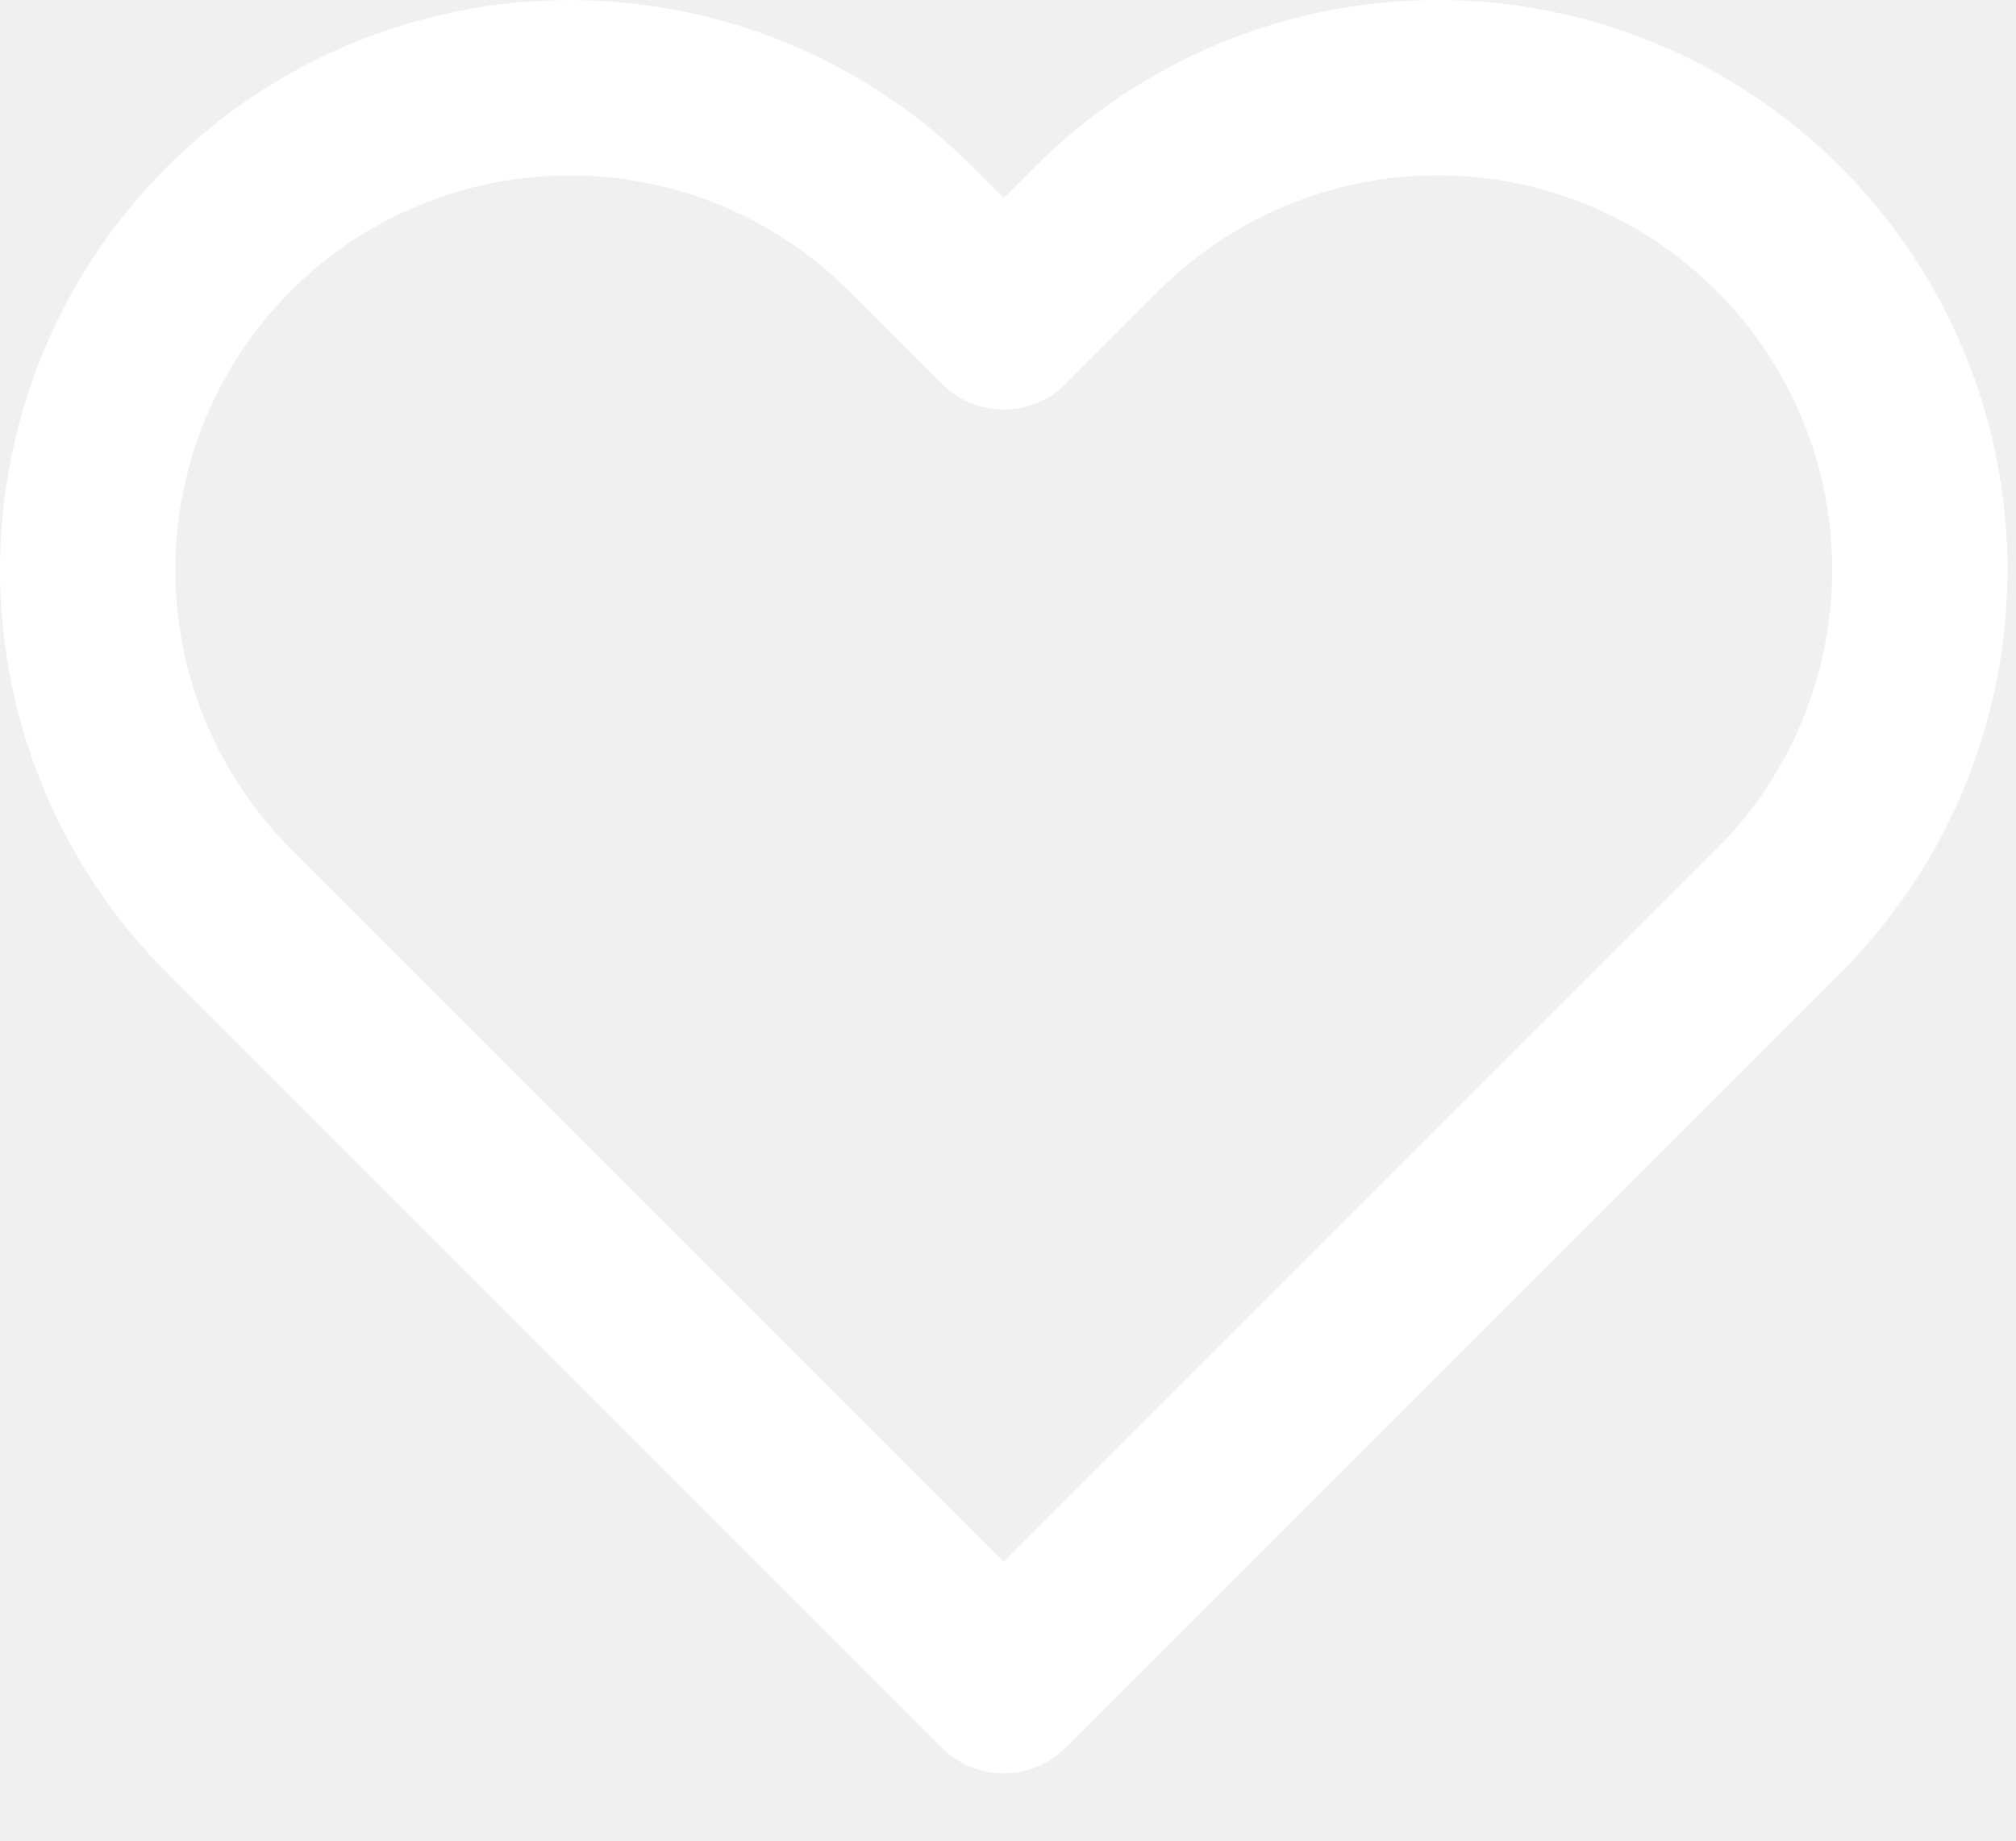
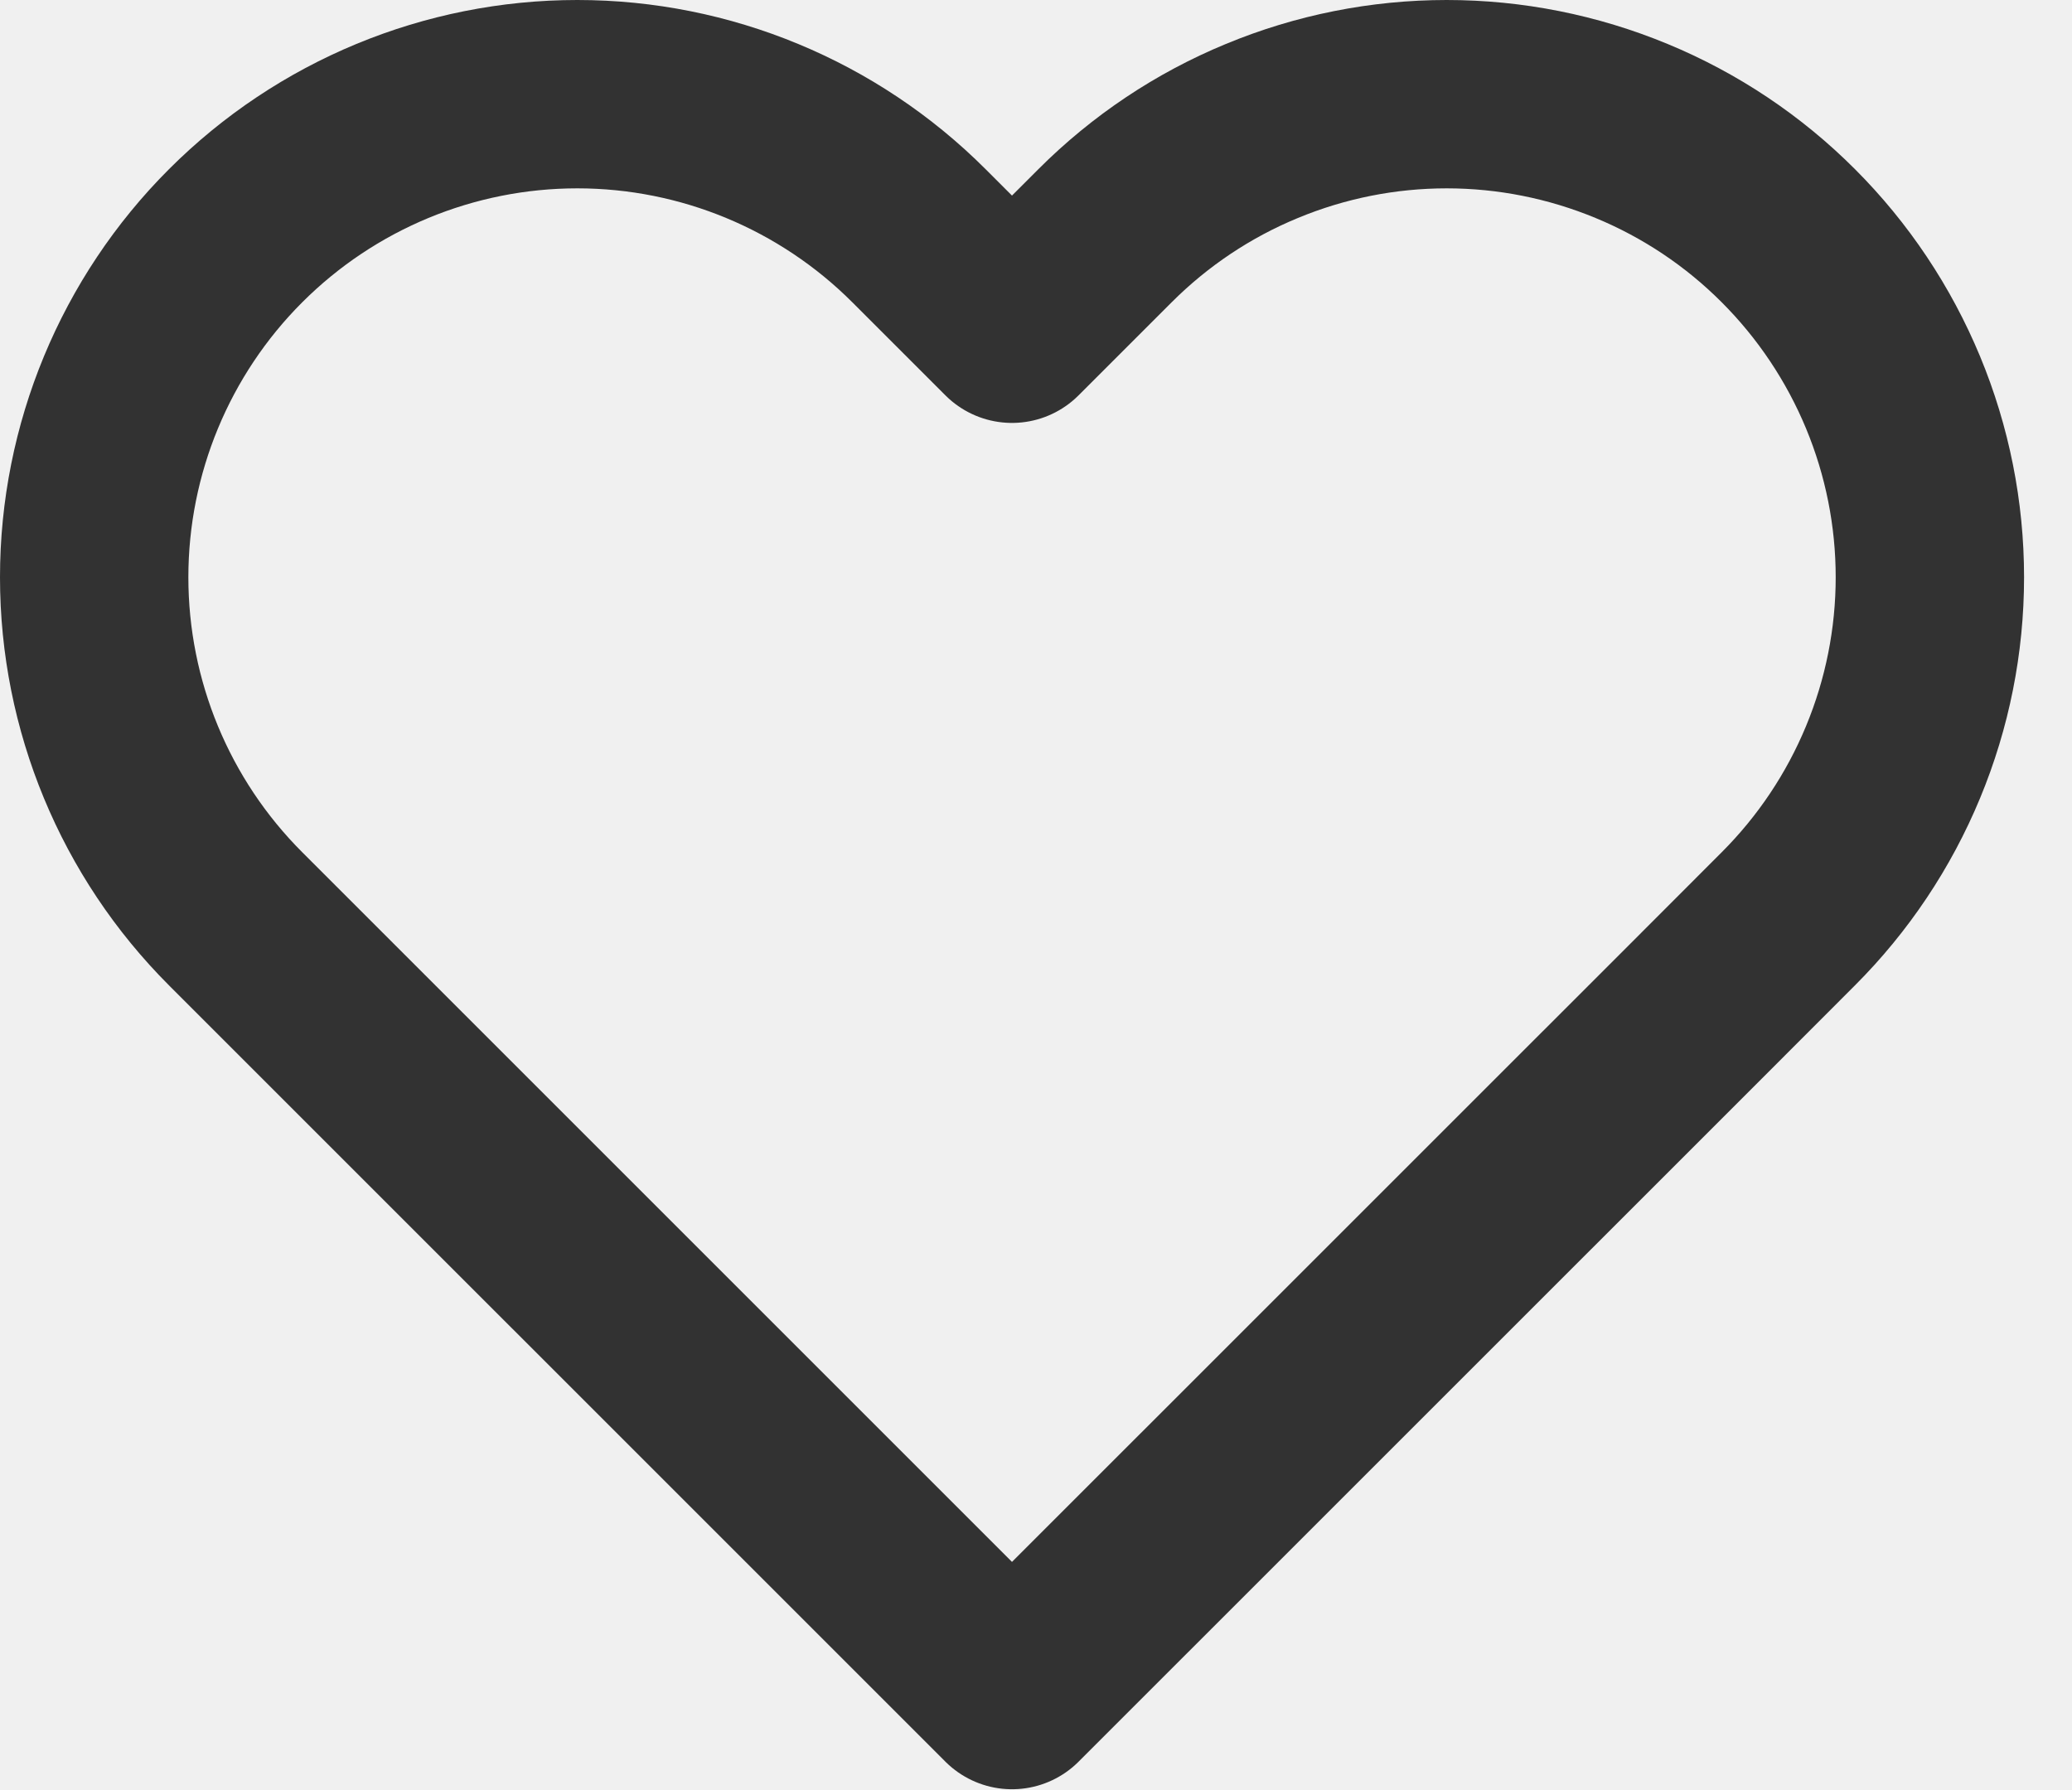
- <svg xmlns="http://www.w3.org/2000/svg" width="23" height="21" viewBox="0 0 23 21" fill="none">
-   <path d="M20.291 2.612C19.78 2.101 19.174 1.695 18.507 1.419C17.839 1.142 17.124 1 16.401 1C15.679 1 14.963 1.142 14.296 1.419C13.629 1.695 13.022 2.101 12.511 2.612L11.451 3.672L10.391 2.612C9.36 1.58 7.96 1.001 6.501 1.001C5.042 1.001 3.643 1.58 2.611 2.612C1.58 3.644 1 5.043 1 6.502C1 7.961 1.58 9.36 2.611 10.392L3.671 11.452L11.451 19.232L19.231 11.452L20.291 10.392C20.802 9.881 21.208 9.275 21.484 8.607C21.761 7.94 21.903 7.224 21.903 6.502C21.903 5.779 21.761 5.064 21.484 4.396C21.208 3.729 20.802 3.123 20.291 2.612Z" stroke="white" stroke-width="2" stroke-linecap="round" stroke-linejoin="round" />
+ <svg xmlns="http://www.w3.org/2000/svg" width="22" height="19" viewBox="0 0 22 19" fill="none">
+   <path d="M18.988 2.503C18.512 2.026 17.946 1.648 17.324 1.391C16.701 1.133 16.034 1 15.361 1C14.687 1 14.02 1.133 13.398 1.391C12.775 1.648 12.21 2.026 11.733 2.503L10.745 3.491L9.757 2.503C8.795 1.541 7.49 1 6.13 1C4.769 1 3.464 1.541 2.502 2.503C1.54 3.465 1 4.77 1 6.13C1 7.491 1.54 8.795 2.502 9.757L3.491 10.746L10.745 18L18 10.746L18.988 9.757C19.464 9.281 19.842 8.716 20.1 8.093C20.358 7.471 20.491 6.804 20.491 6.13C20.491 5.456 20.358 4.789 20.1 4.167C19.842 3.545 19.464 2.979 18.988 2.503Z" stroke="#323232" stroke-width="2" stroke-linecap="round" stroke-linejoin="round" />
</svg>
